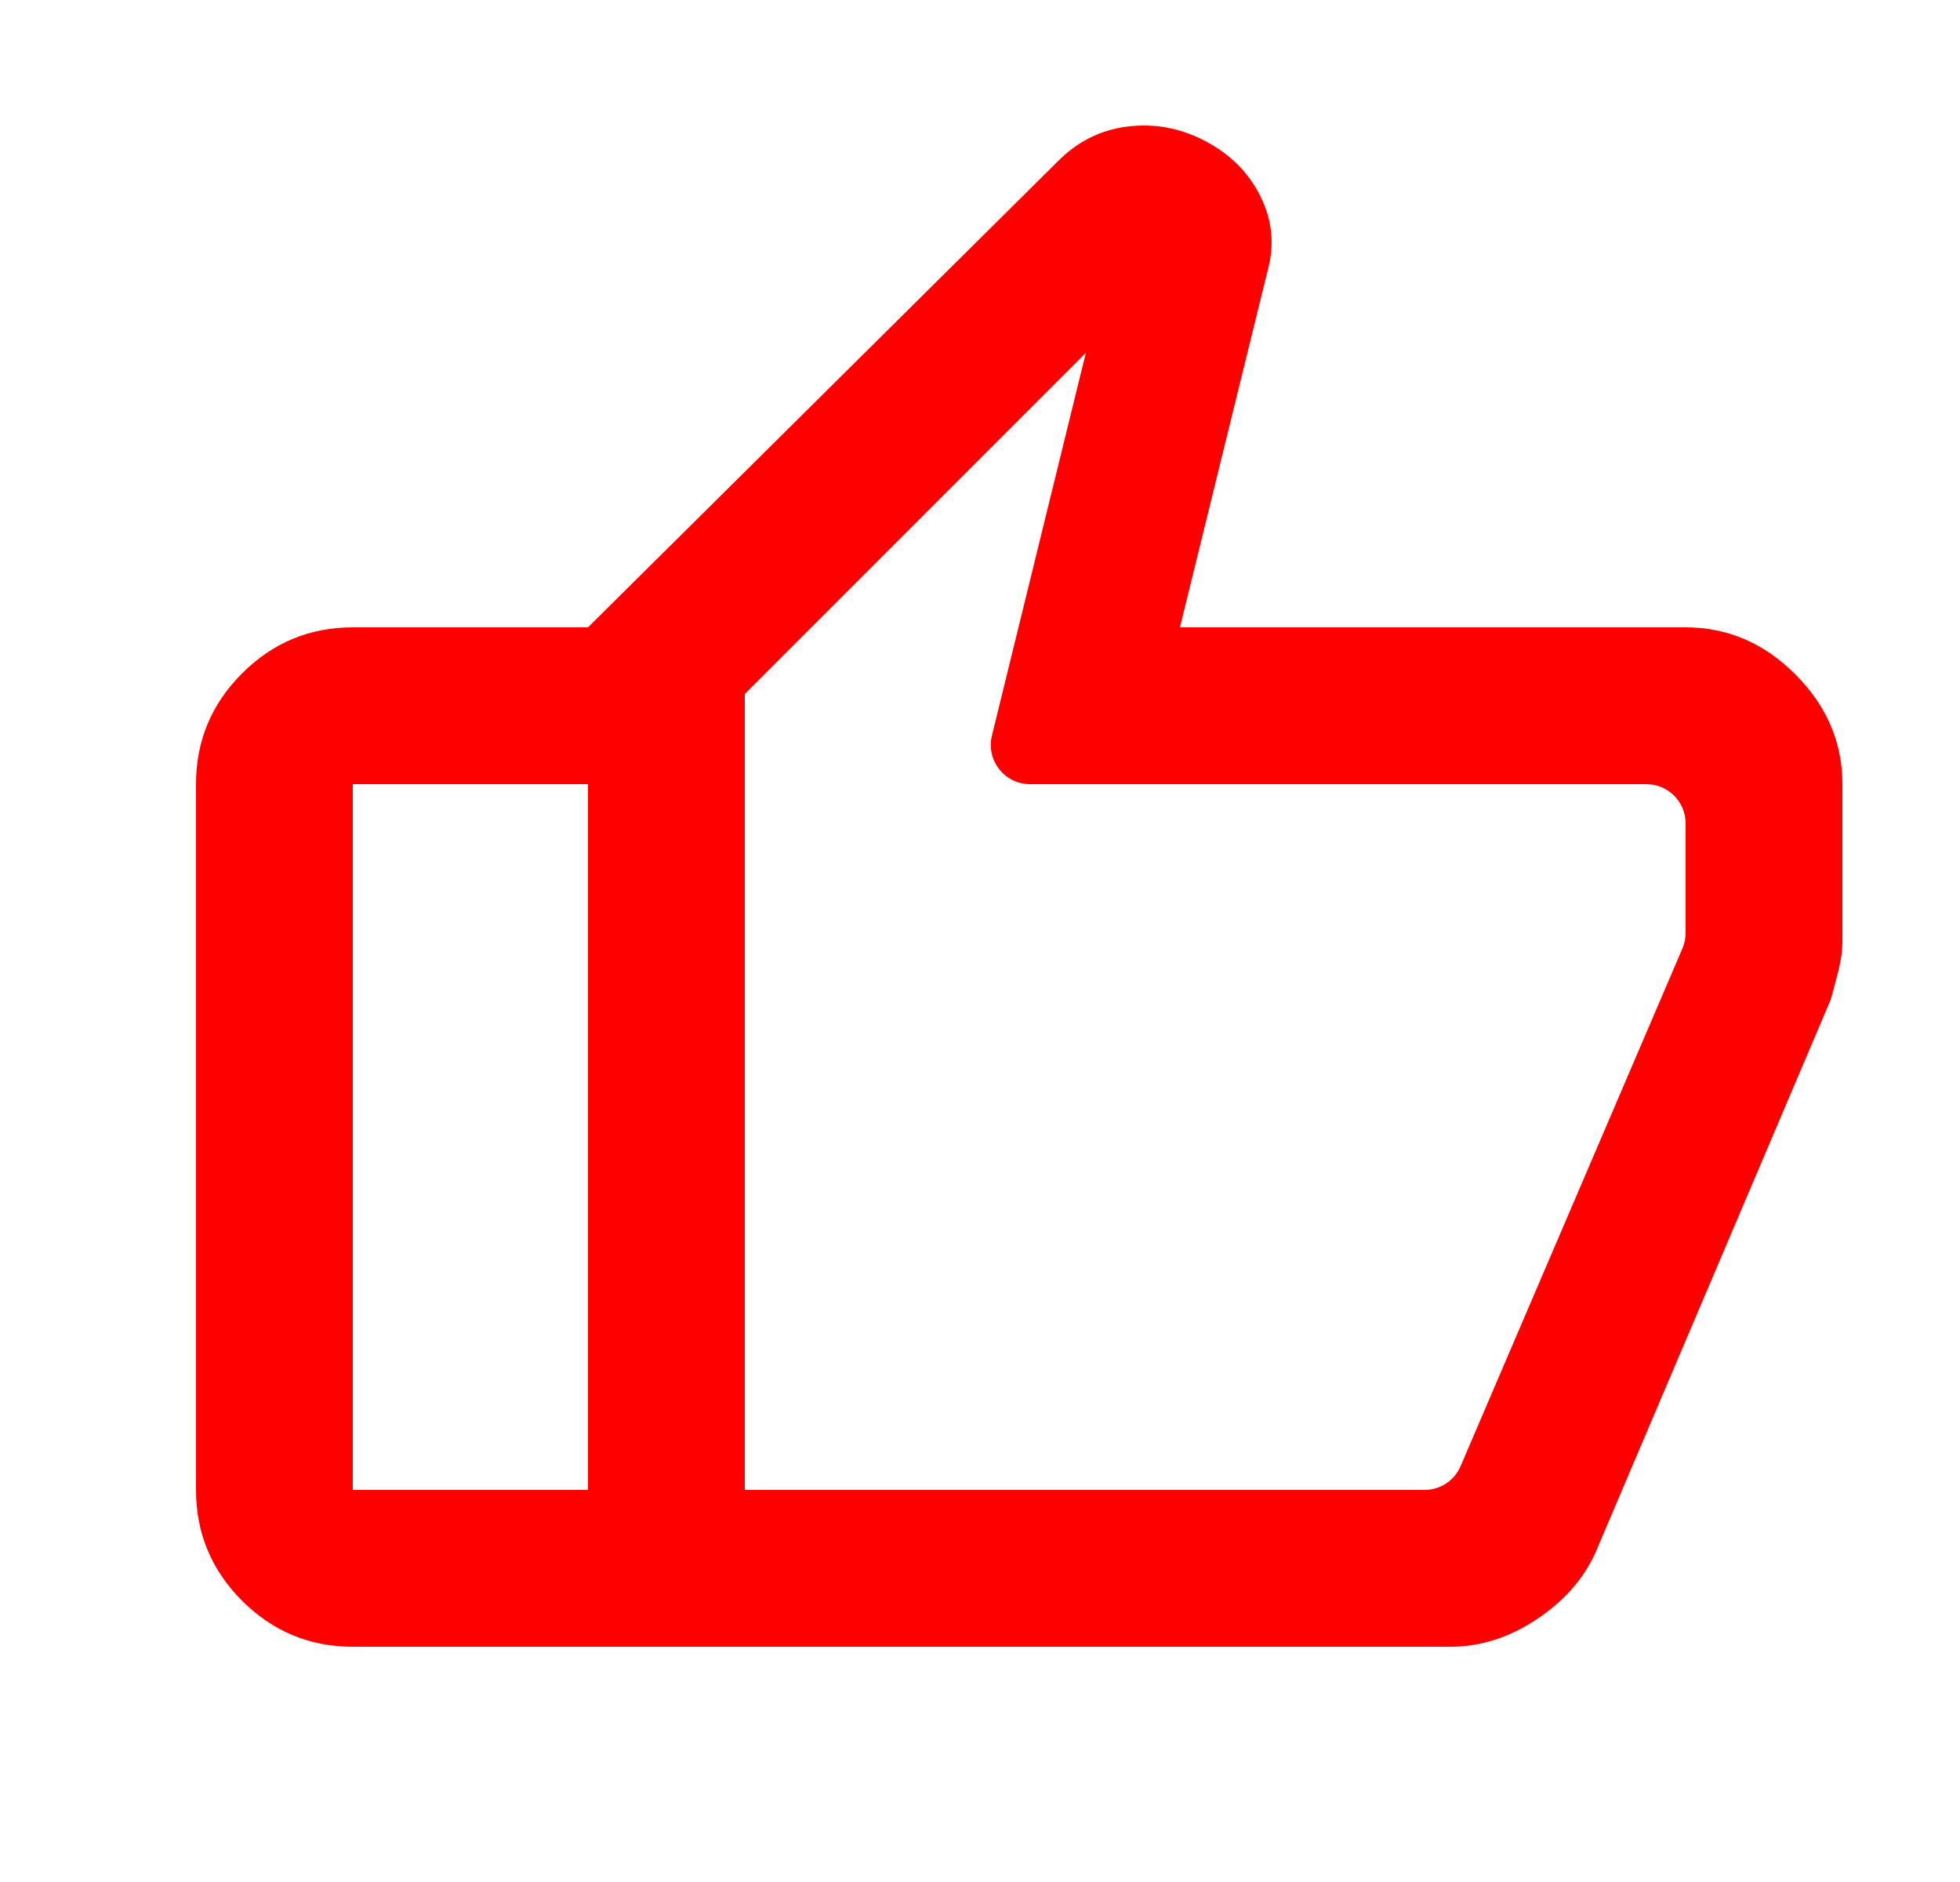
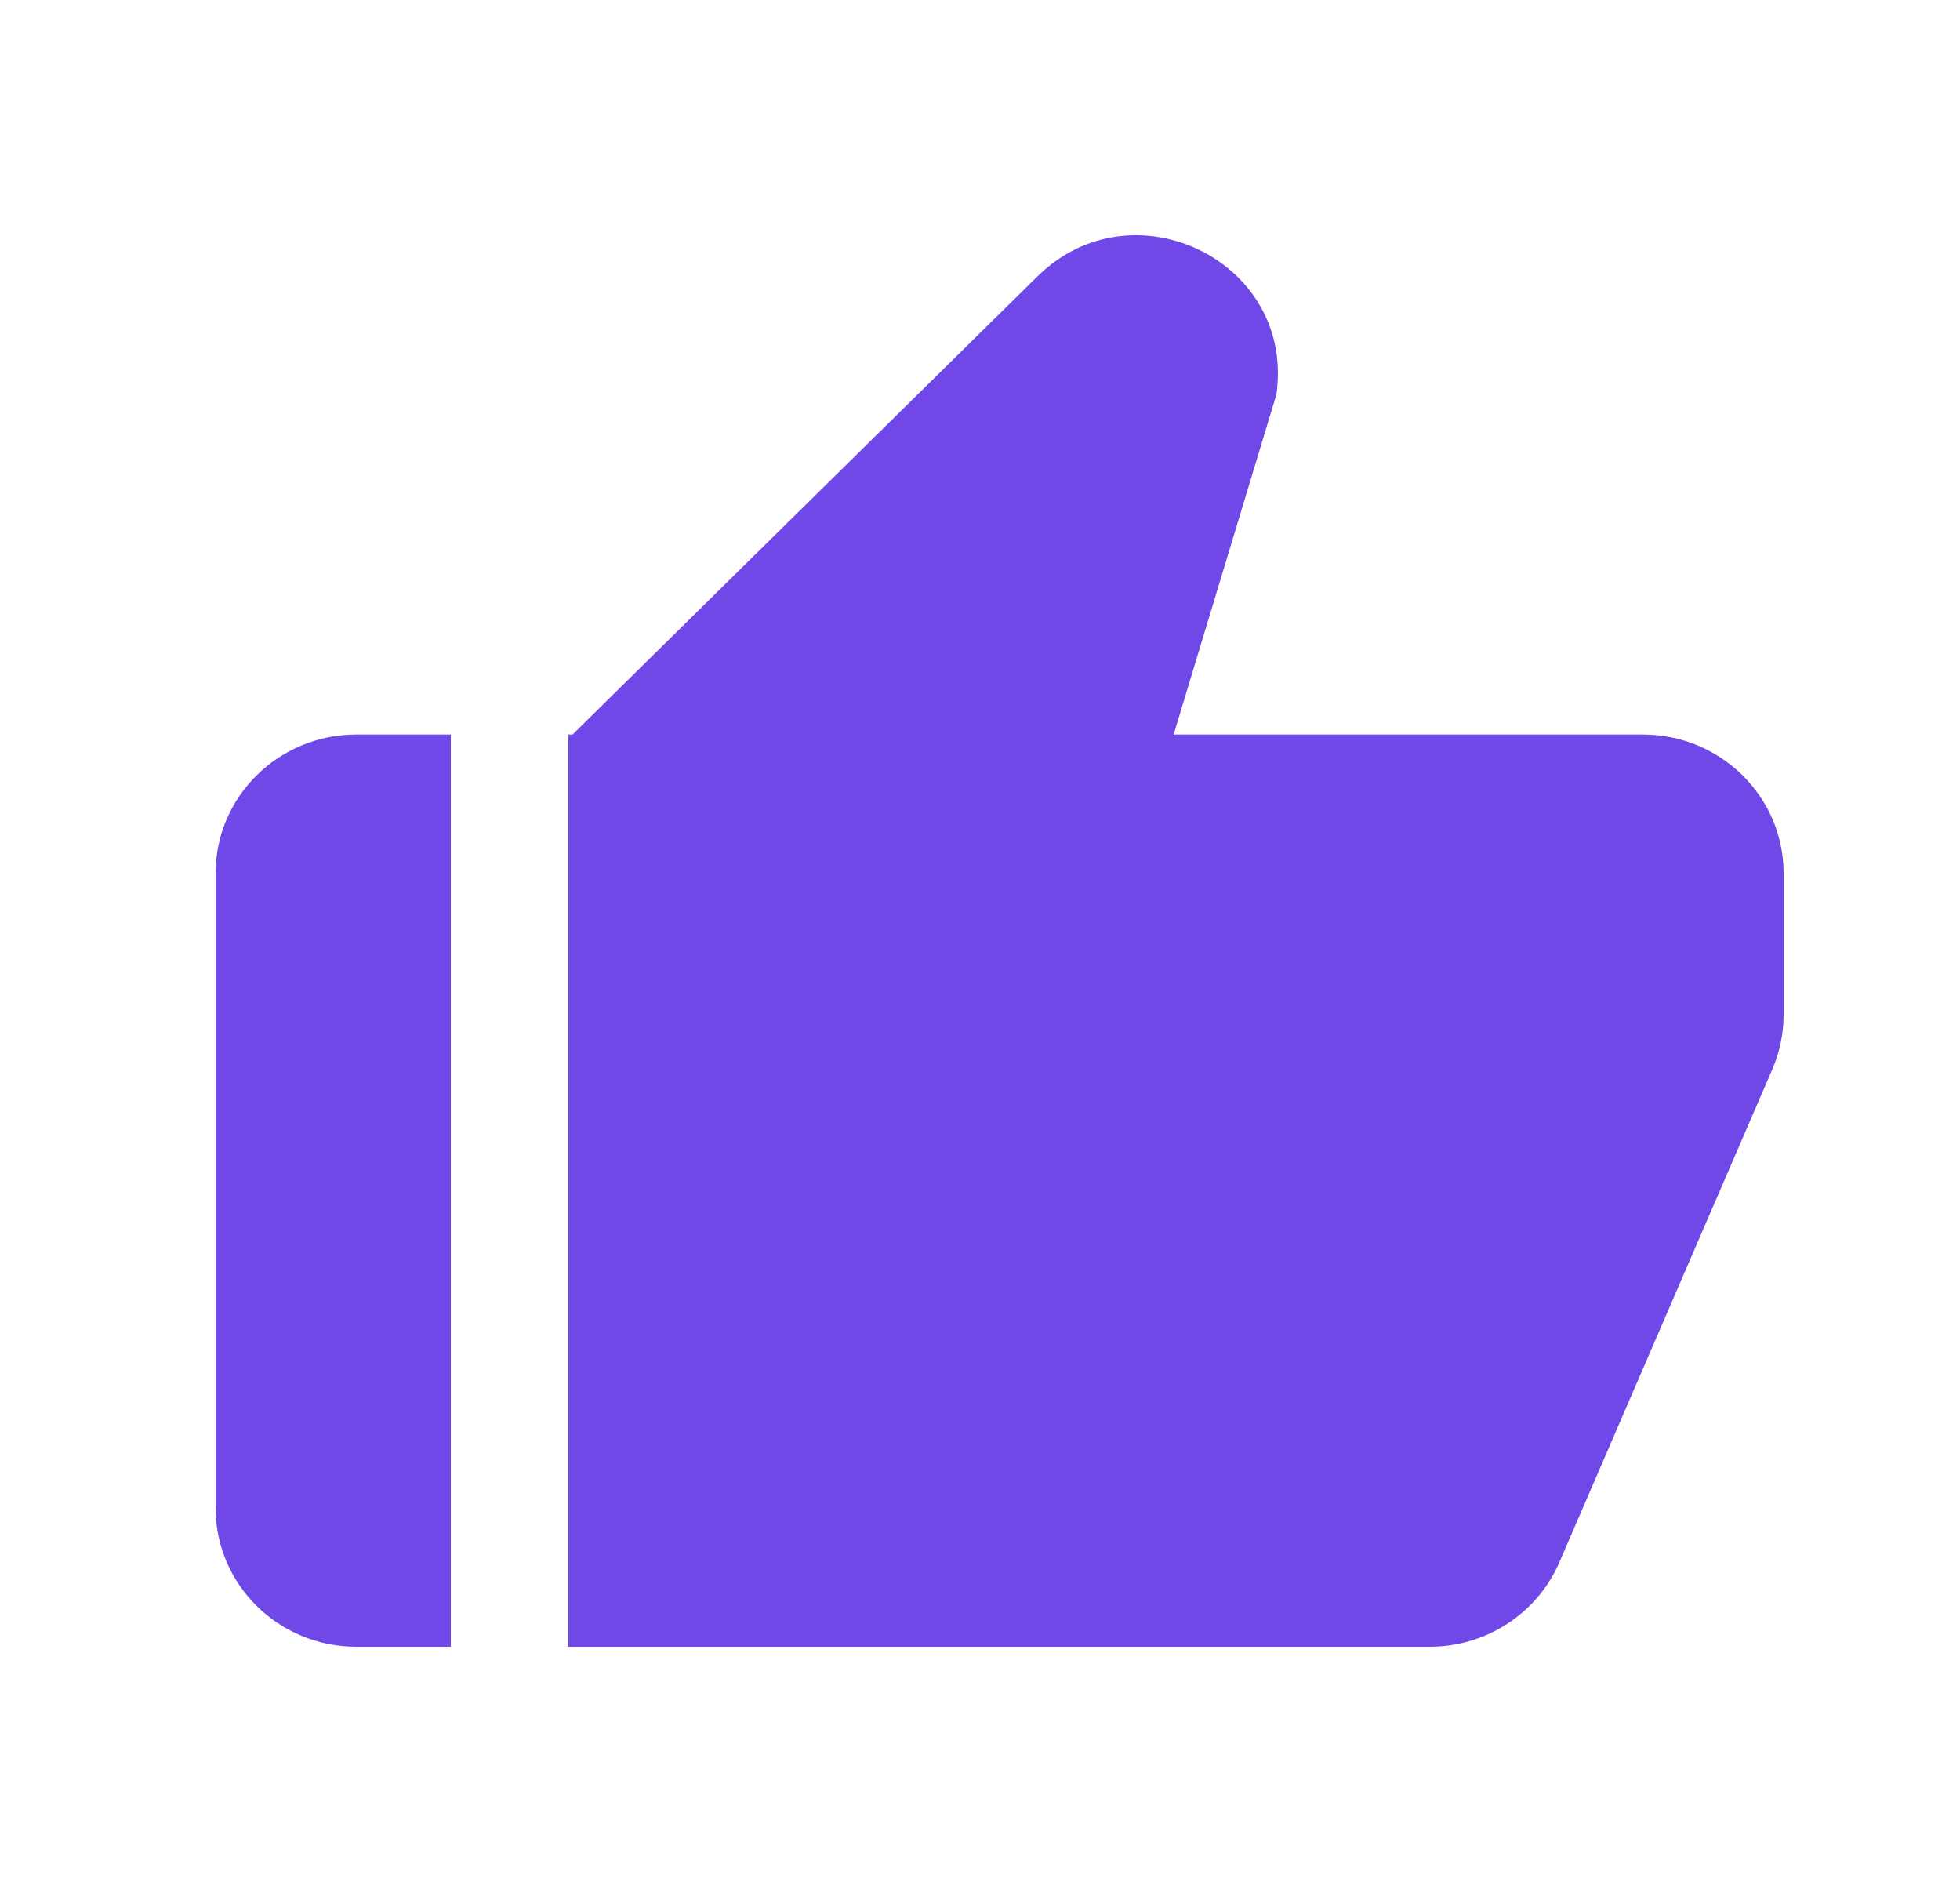
<svg xmlns="http://www.w3.org/2000/svg" width="25" height="24" viewBox="0 0 25 24" fill="none">
-   <mask id="mask0_36_6006" style="mask-type:alpha" maskUnits="userSpaceOnUse" x="0" y="0" width="25" height="24">
-     <rect x="0.5" width="24" height="24" fill="red" />
-   </mask>
-   <g mask="url(#mask0_36_6006)">
-     <path d="M7.5 21V8L13.5 2.05C13.75 1.8 14.046 1.654 14.387 1.613C14.729 1.571 15.058 1.633 15.375 1.8C15.692 1.967 15.925 2.2 16.075 2.5C16.225 2.8 16.258 3.108 16.175 3.425L15.05 8H21.5C22.033 8 22.5 8.2 22.9 8.6C23.3 9 23.5 9.467 23.5 10V12C23.5 12.117 23.483 12.242 23.45 12.375C23.417 12.508 23.383 12.633 23.35 12.75L20.35 19.8C20.2 20.133 19.95 20.417 19.6 20.65C19.25 20.883 18.883 21 18.5 21H7.5ZM9.5 8.85V19H18.17C18.37 19 18.551 18.881 18.63 18.697L21.46 12.094C21.486 12.032 21.5 11.965 21.5 11.897V10.5C21.5 10.224 21.276 10 21 10H13.138C12.813 10 12.575 9.696 12.652 9.381L13.85 4.5L9.5 8.85ZM4.5 21C3.95 21 3.479 20.804 3.087 20.413C2.696 20.021 2.5 19.55 2.5 19V10C2.5 9.45 2.696 8.979 3.087 8.588C3.479 8.196 3.95 8 4.5 8H7.5V10H4.5V19H7.5V21H4.5Z" fill="red" />
-   </g>
+   <path fill-rule="evenodd" clip-rule="evenodd" d="M16.289 4.959C16.465 3.307 14.445 2.351 13.247 3.511L13.208 3.549L7.303 9.367H7.25V21H18.237C18.947 21 19.589 20.588 19.878 19.95L19.888 19.927L22.607 13.634C22.701 13.416 22.75 13.18 22.75 12.942V11.136C22.75 10.159 21.946 9.367 20.955 9.367H14.97L16.281 5.029L16.289 4.959ZM5.75 21V9.367H4.545C3.554 9.367 2.75 10.159 2.75 11.136V19.231C2.75 20.208 3.554 21 4.545 21H5.75Z" fill="#7048E8" />
</svg>
